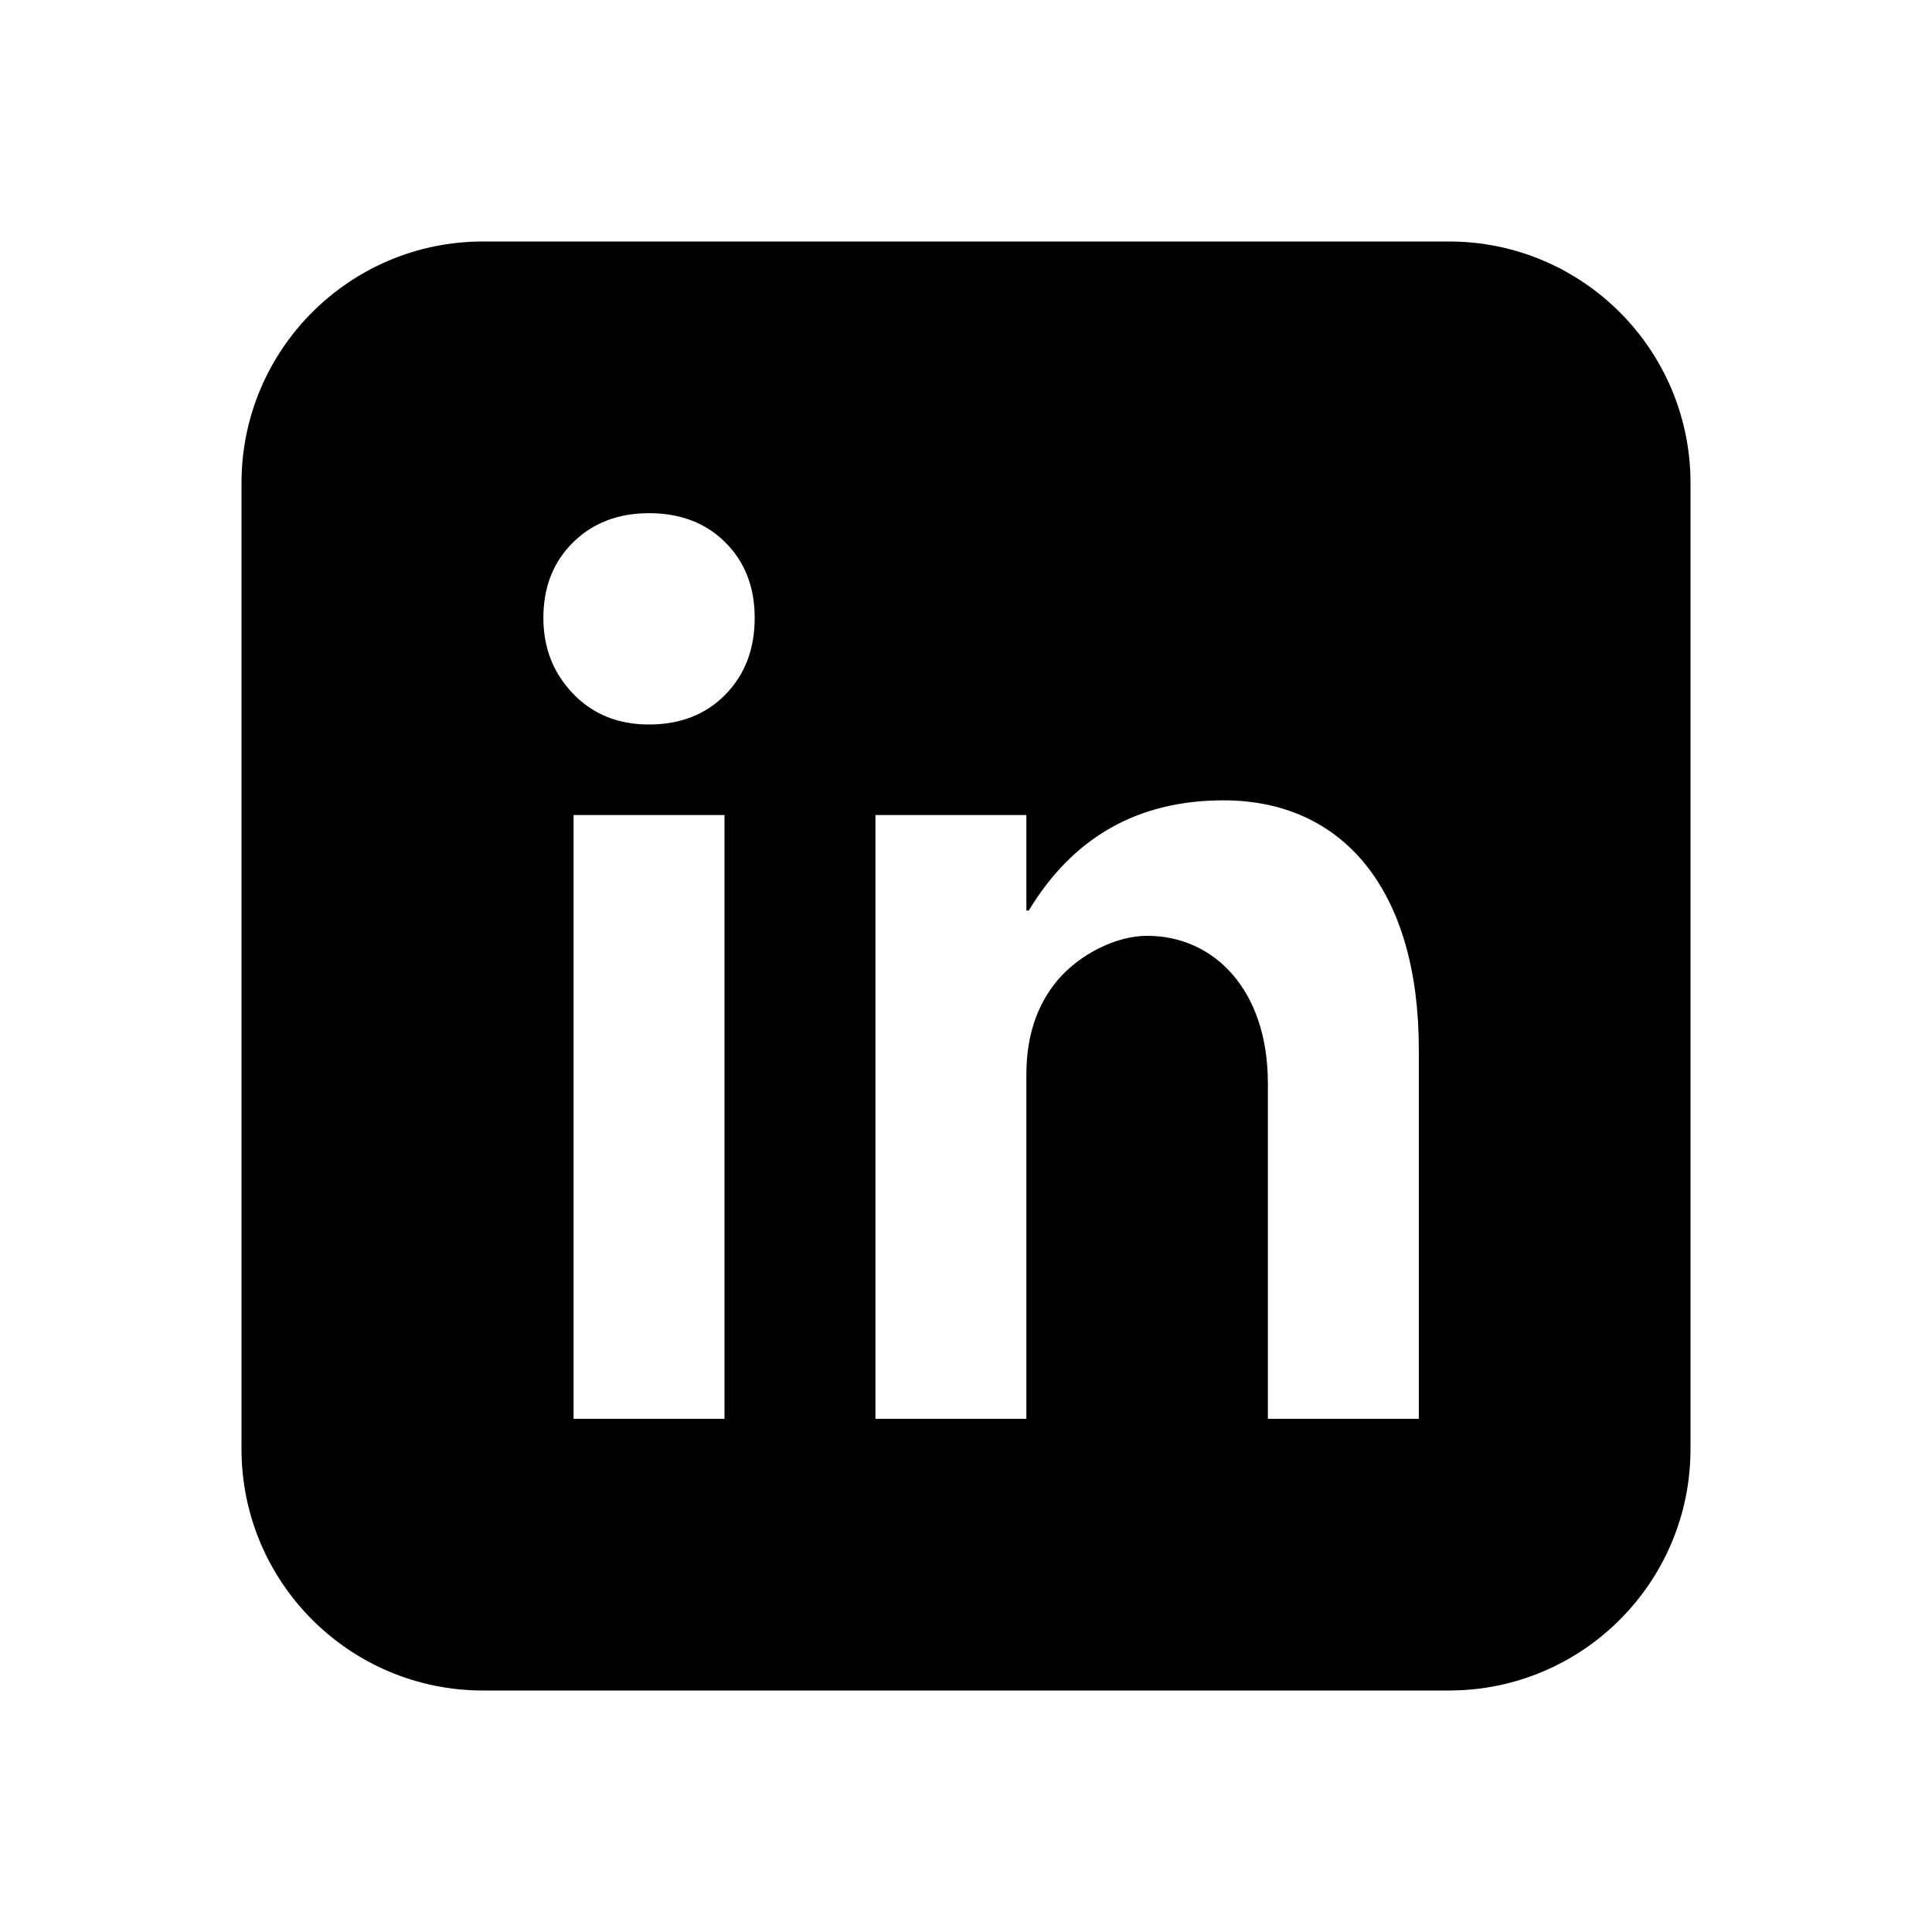
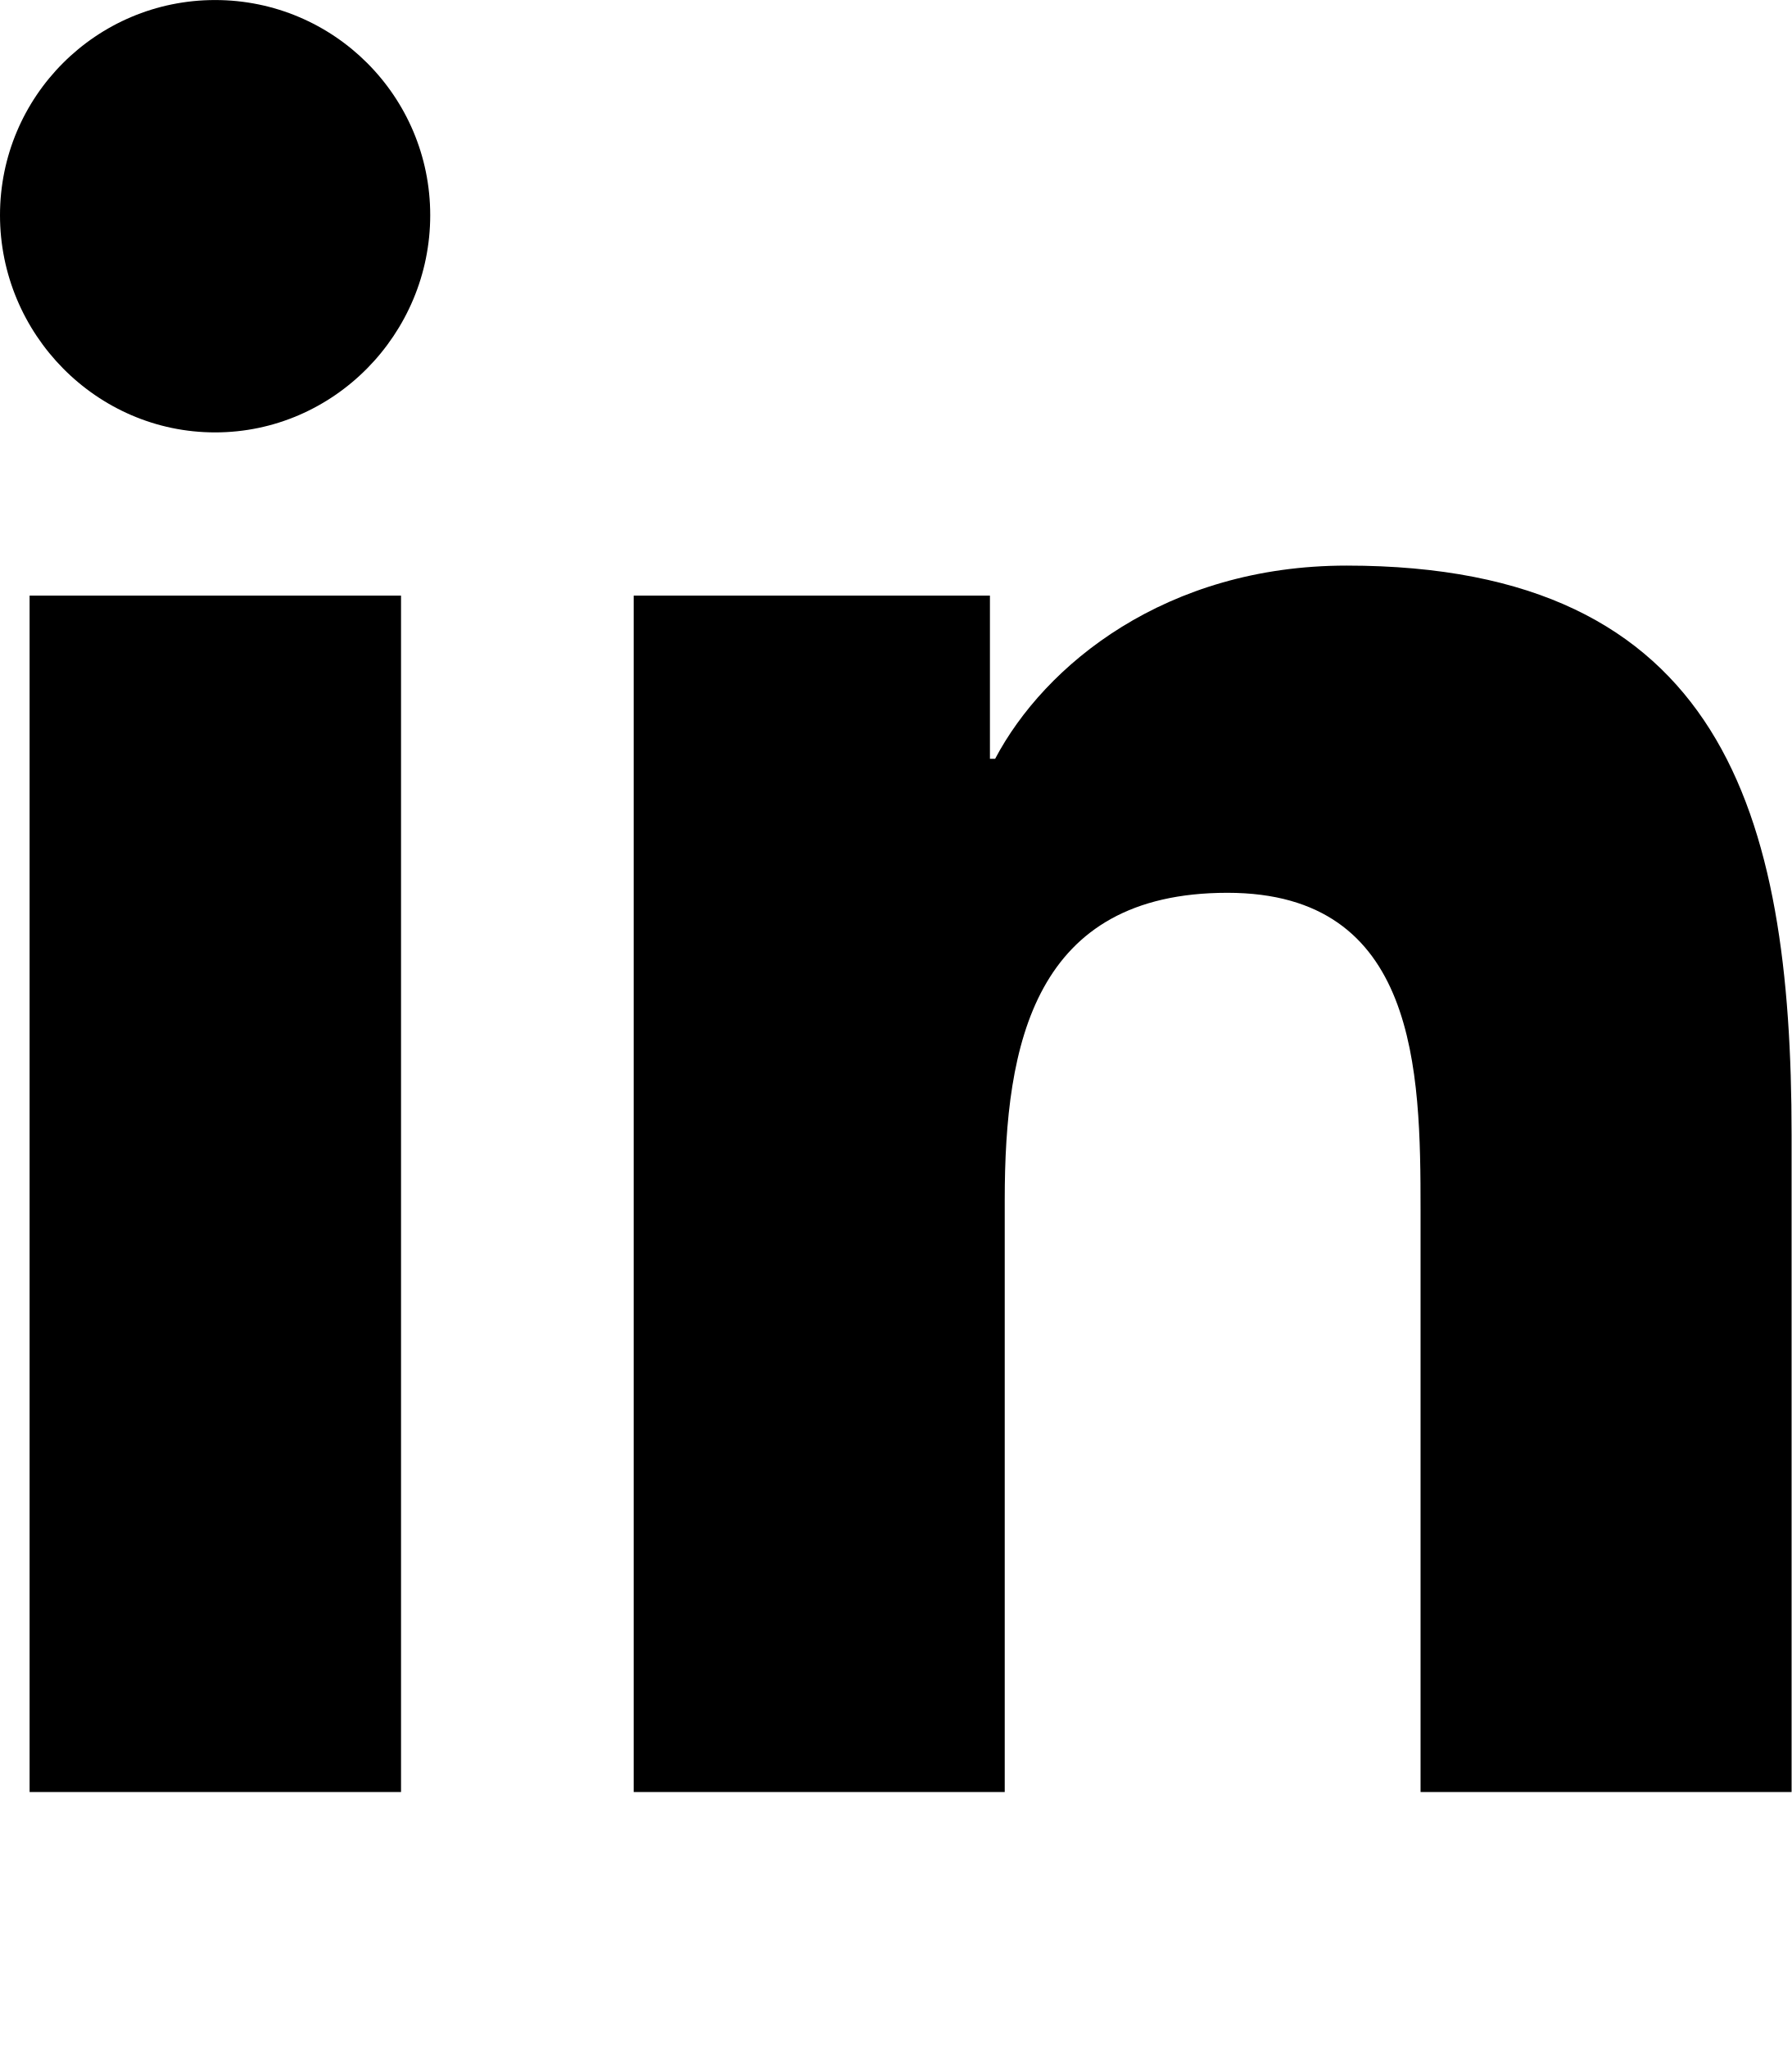
- <svg xmlns="http://www.w3.org/2000/svg" x="0px" y="0px" width="30" height="30" viewBox="0 0 64 64" style=" fill:#000000;">
-   <path d="M48,8H16c-4.418,0-8,3.582-8,8v32c0,4.418,3.582,8,8,8h32c4.418,0,8-3.582,8-8V16C56,11.582,52.418,8,48,8z M24,47h-5V27h5 V47z M24.029,23.009C23.382,23.669,22.538,24,21.5,24c-1.026,0-1.865-0.341-2.519-1.023S18,21.458,18,20.468 c0-1.02,0.327-1.852,0.981-2.498C19.635,17.323,20.474,17,21.5,17c1.038,0,1.882,0.323,2.529,0.969 C24.676,18.615,25,19.448,25,20.468C25,21.502,24.676,22.349,24.029,23.009z M47,47h-5V35.887C42,32.788,40.214,31,38,31 c-1.067,0-2.274,0.648-2.965,1.469S34,34.331,34,35.594V47h-5V27h5v3.164h0.078c1.472-2.435,3.613-3.644,6.426-3.652 C44.5,26.5,47,29.5,47,34.754V47z" fill="currentColor" />
+ <svg xmlns="http://www.w3.org/2000/svg" class="w-6 h-6  hover:text-blizzard fill-current" viewBox="0 0 448 512" fill="currentColor">
+   <path d="M100.28 448H7.4V148.9h92.88zM53.79 108.1C24.09 108.1 0 83.5 0 53.8a53.79 53.79 0 0 1 107.58 0c0 29.7-24.1 54.3-53.79 54.3zM447.9 448h-92.68V302.4c0-34.7-.7-79.2-48.29-79.2-48.29 0-55.69 37.7-55.69 76.7V448h-92.78V148.9h89.08v40.8h1.3c12.4-23.5 42.69-48.3 87.88-48.3 94 0 111.28 61.9 111.28 142.3V448z " fill="currentColor" />
</svg>
